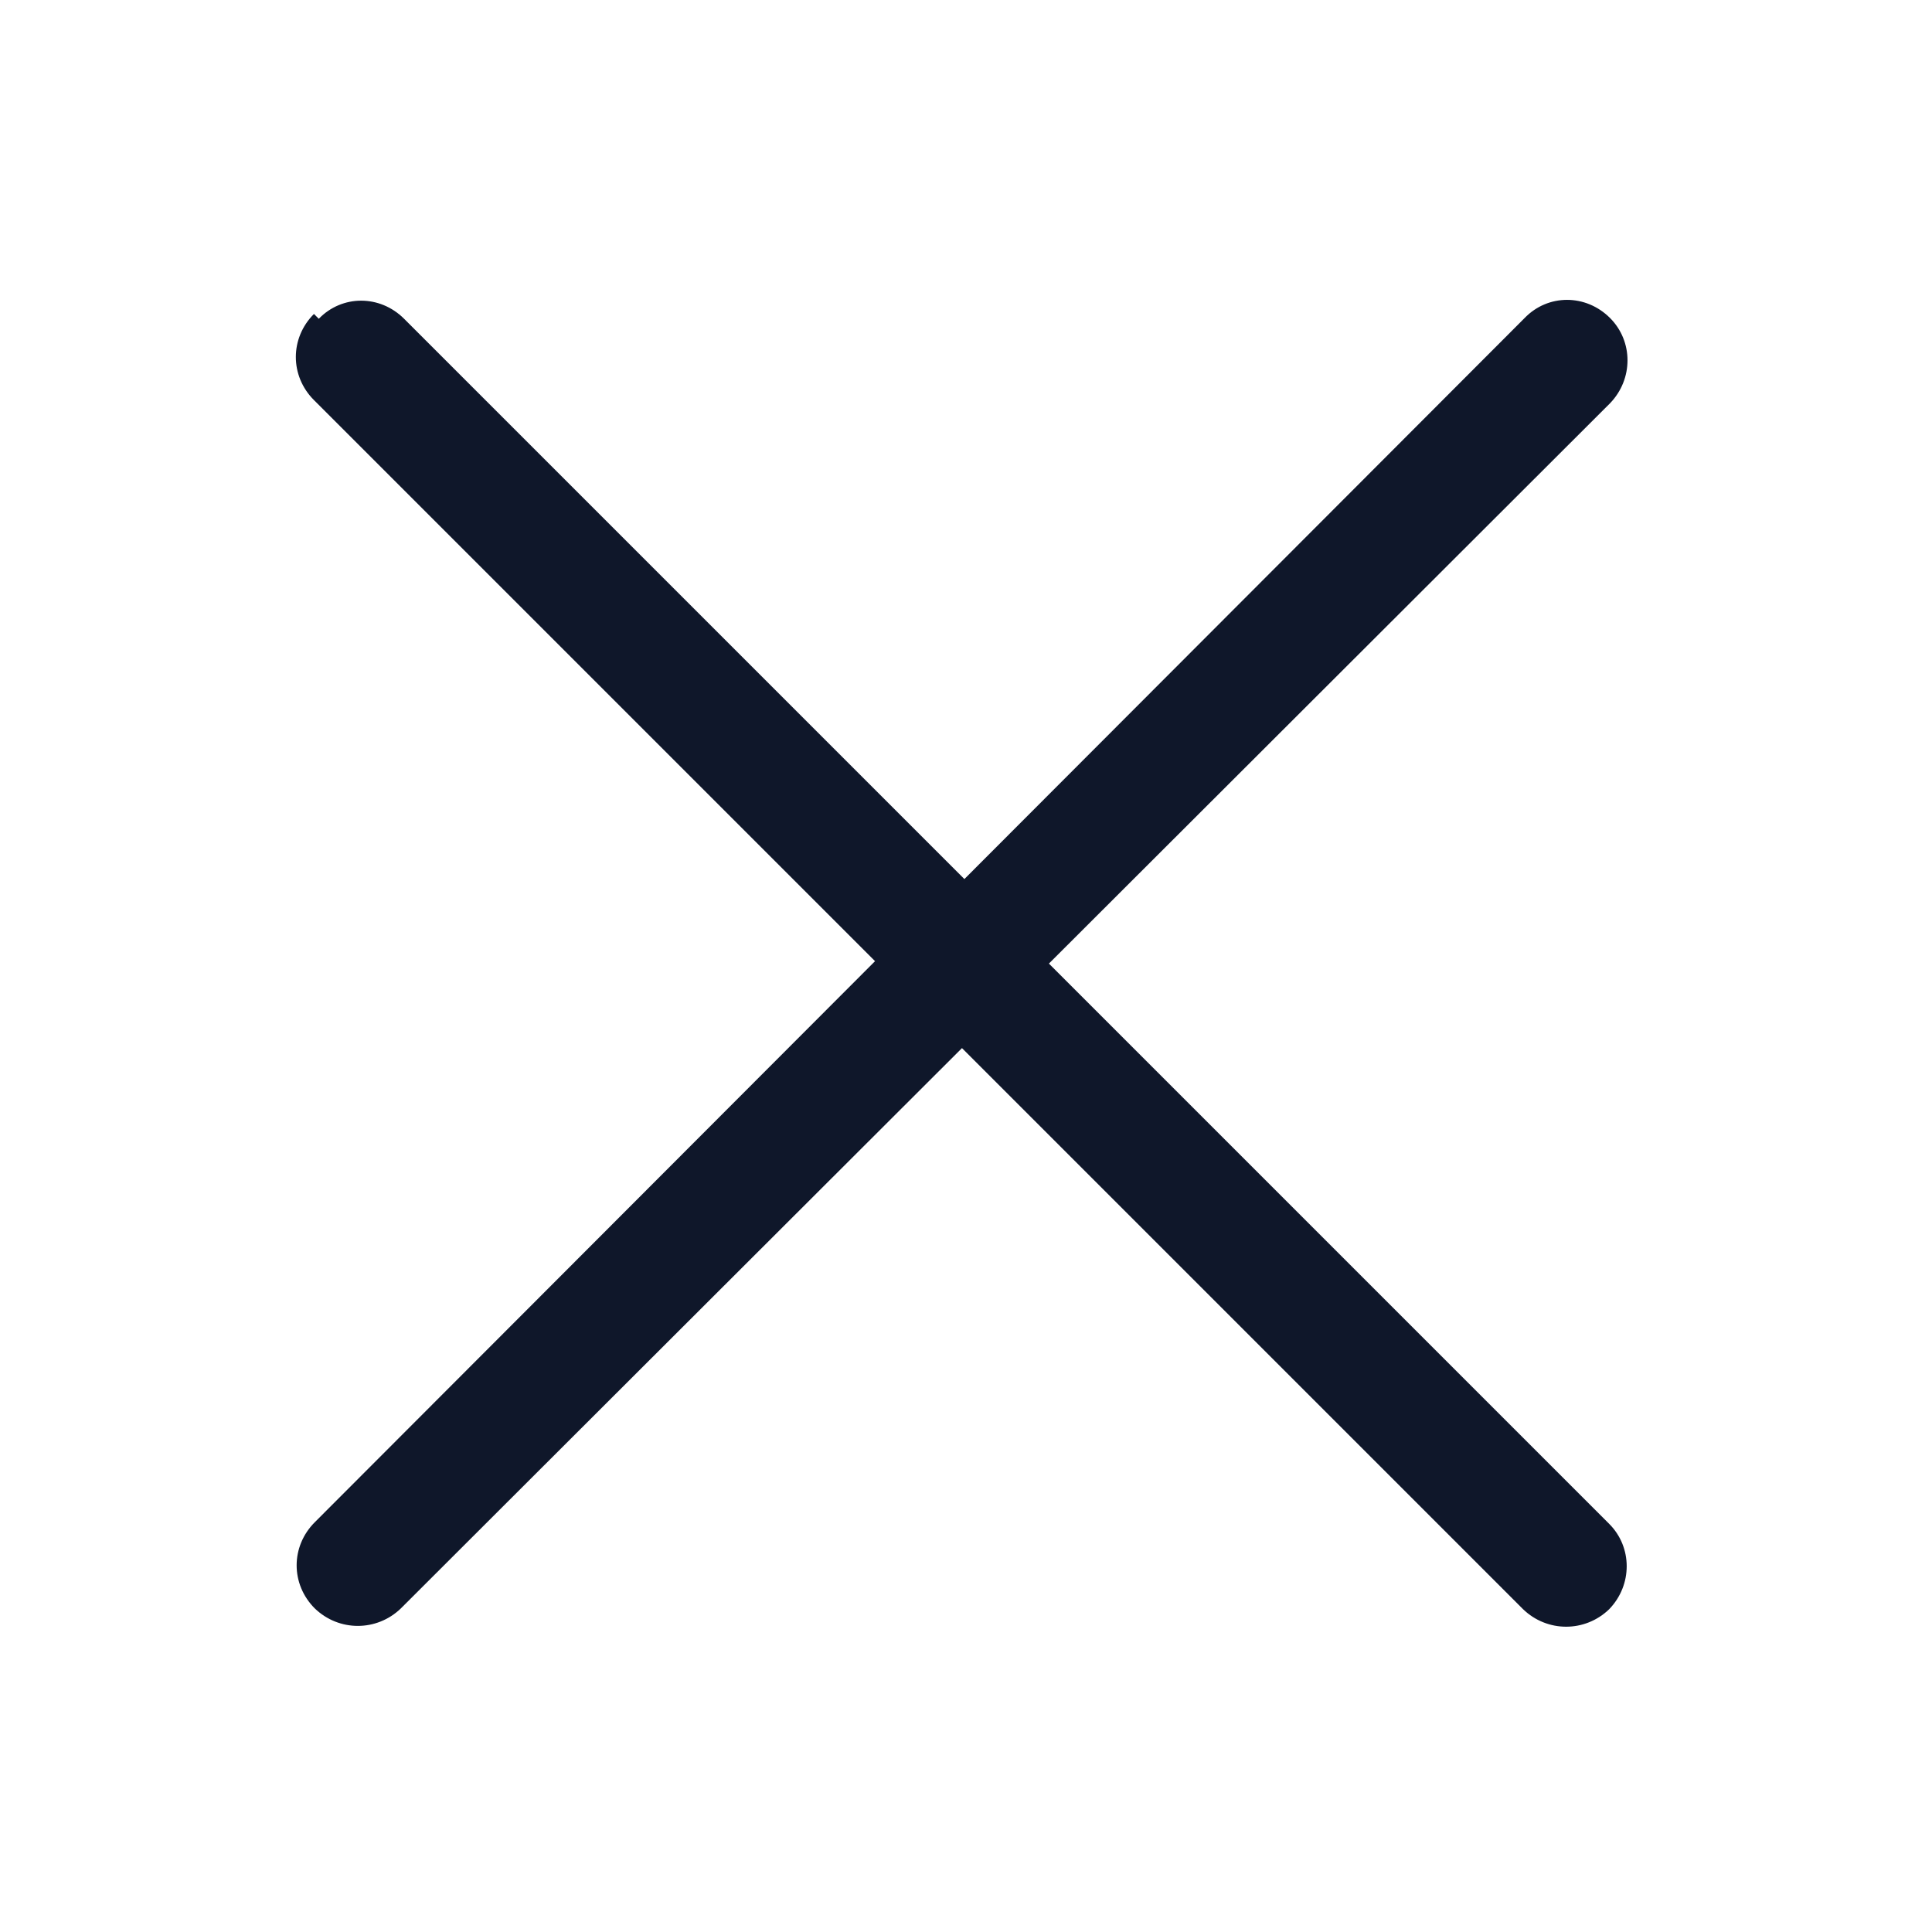
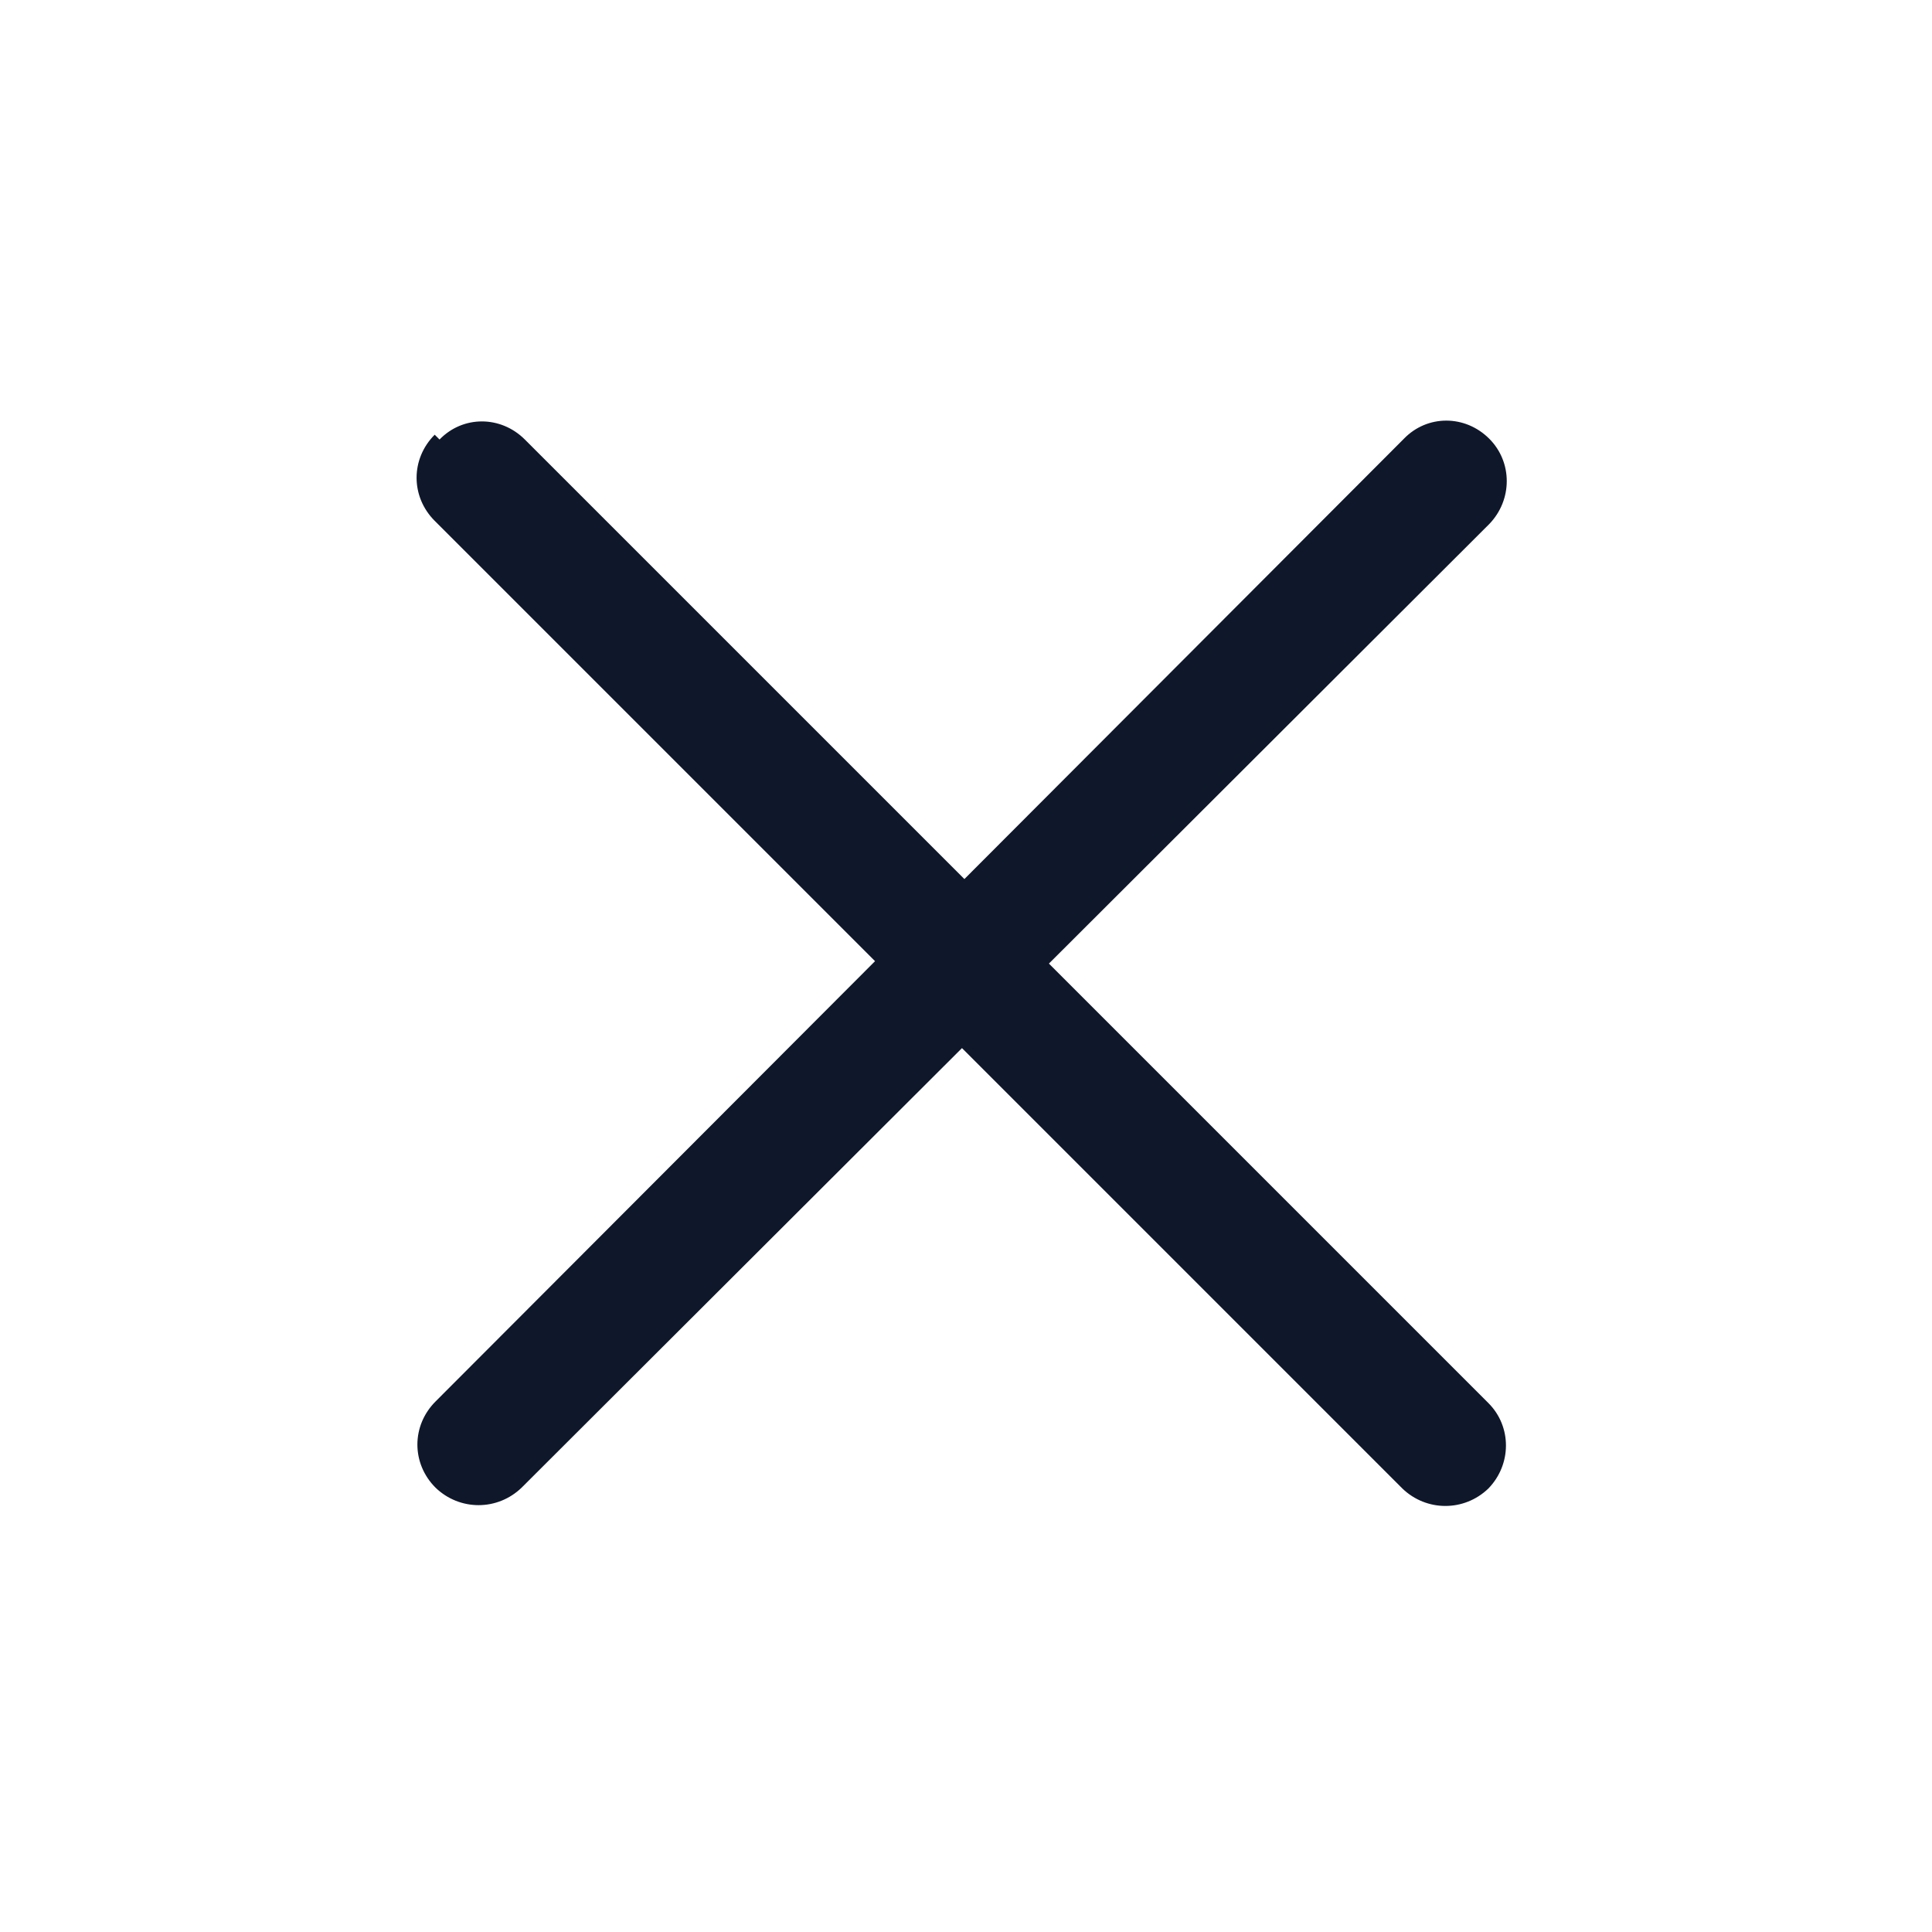
<svg xmlns="http://www.w3.org/2000/svg" viewBox="0 0 24 24">
-   <path fill="#0F172A" fill-rule="evenodd" d="M3.96 3.96c.29-.3.76-.3 1.06 0l6.96 6.96 6.96-6.97c.29-.3.76-.3 1.06 0 .29.29.29.76 0 1.06l-6.97 6.96 6.96 6.96c.29.29.29.76 0 1.06 -.3.29-.77.29-1.07 0l-6.97-6.97 -6.97 6.96c-.3.29-.77.29-1.07 0 -.3-.3-.3-.77 0-1.07l6.96-6.97L3.9 4.97c-.3-.3-.3-.77 0-1.07Z" />
+   <path fill="#0F172A" fill-rule="evenodd" d="M5.46 5.46c.29-.3.76-.3 1.06 0l5.46 5.46 5.46-5.47c.29-.3.76-.3 1.06 0 .29.29.29.76 0 1.06l-5.47 5.46 5.46 5.46c.29.29.29.76 0 1.06 -.3.29-.77.29-1.07 0l-5.47-5.47 -5.47 5.46c-.3.29-.77.29-1.07 0 -.3-.3-.3-.77 0-1.07l5.46-5.47L5.4 6.47c-.3-.3-.3-.77 0-1.07Z" />
</svg>
